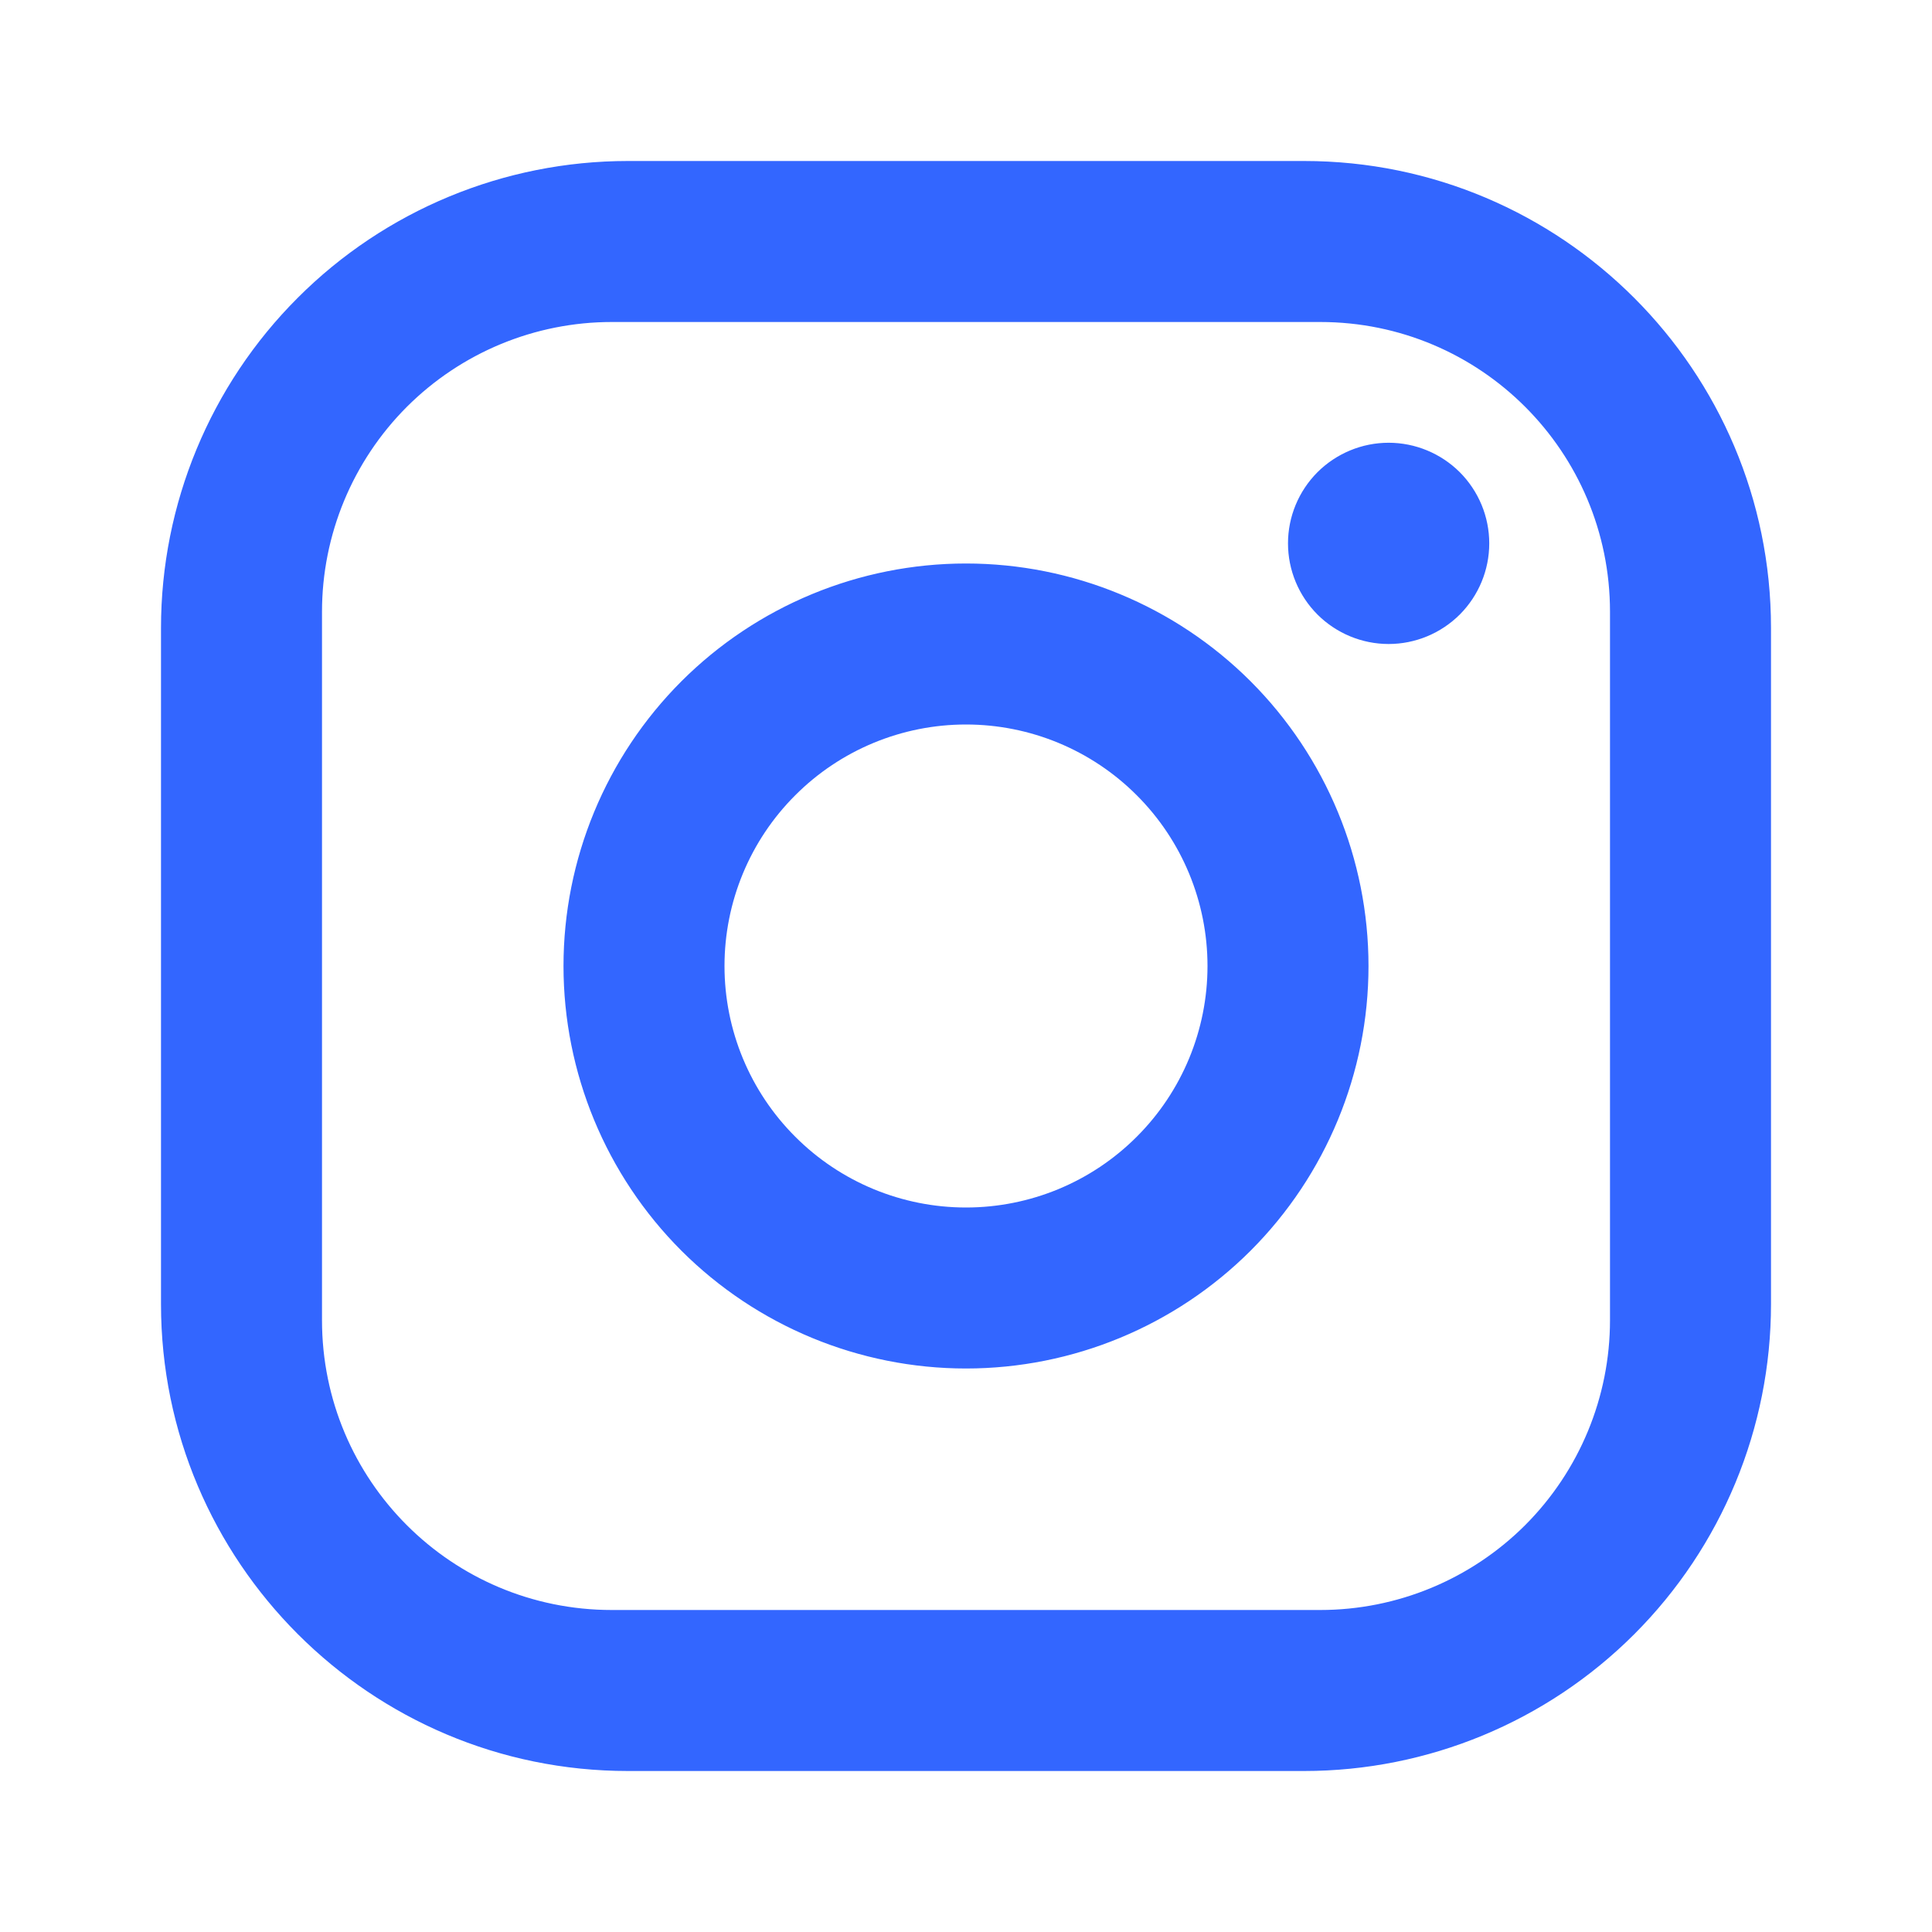
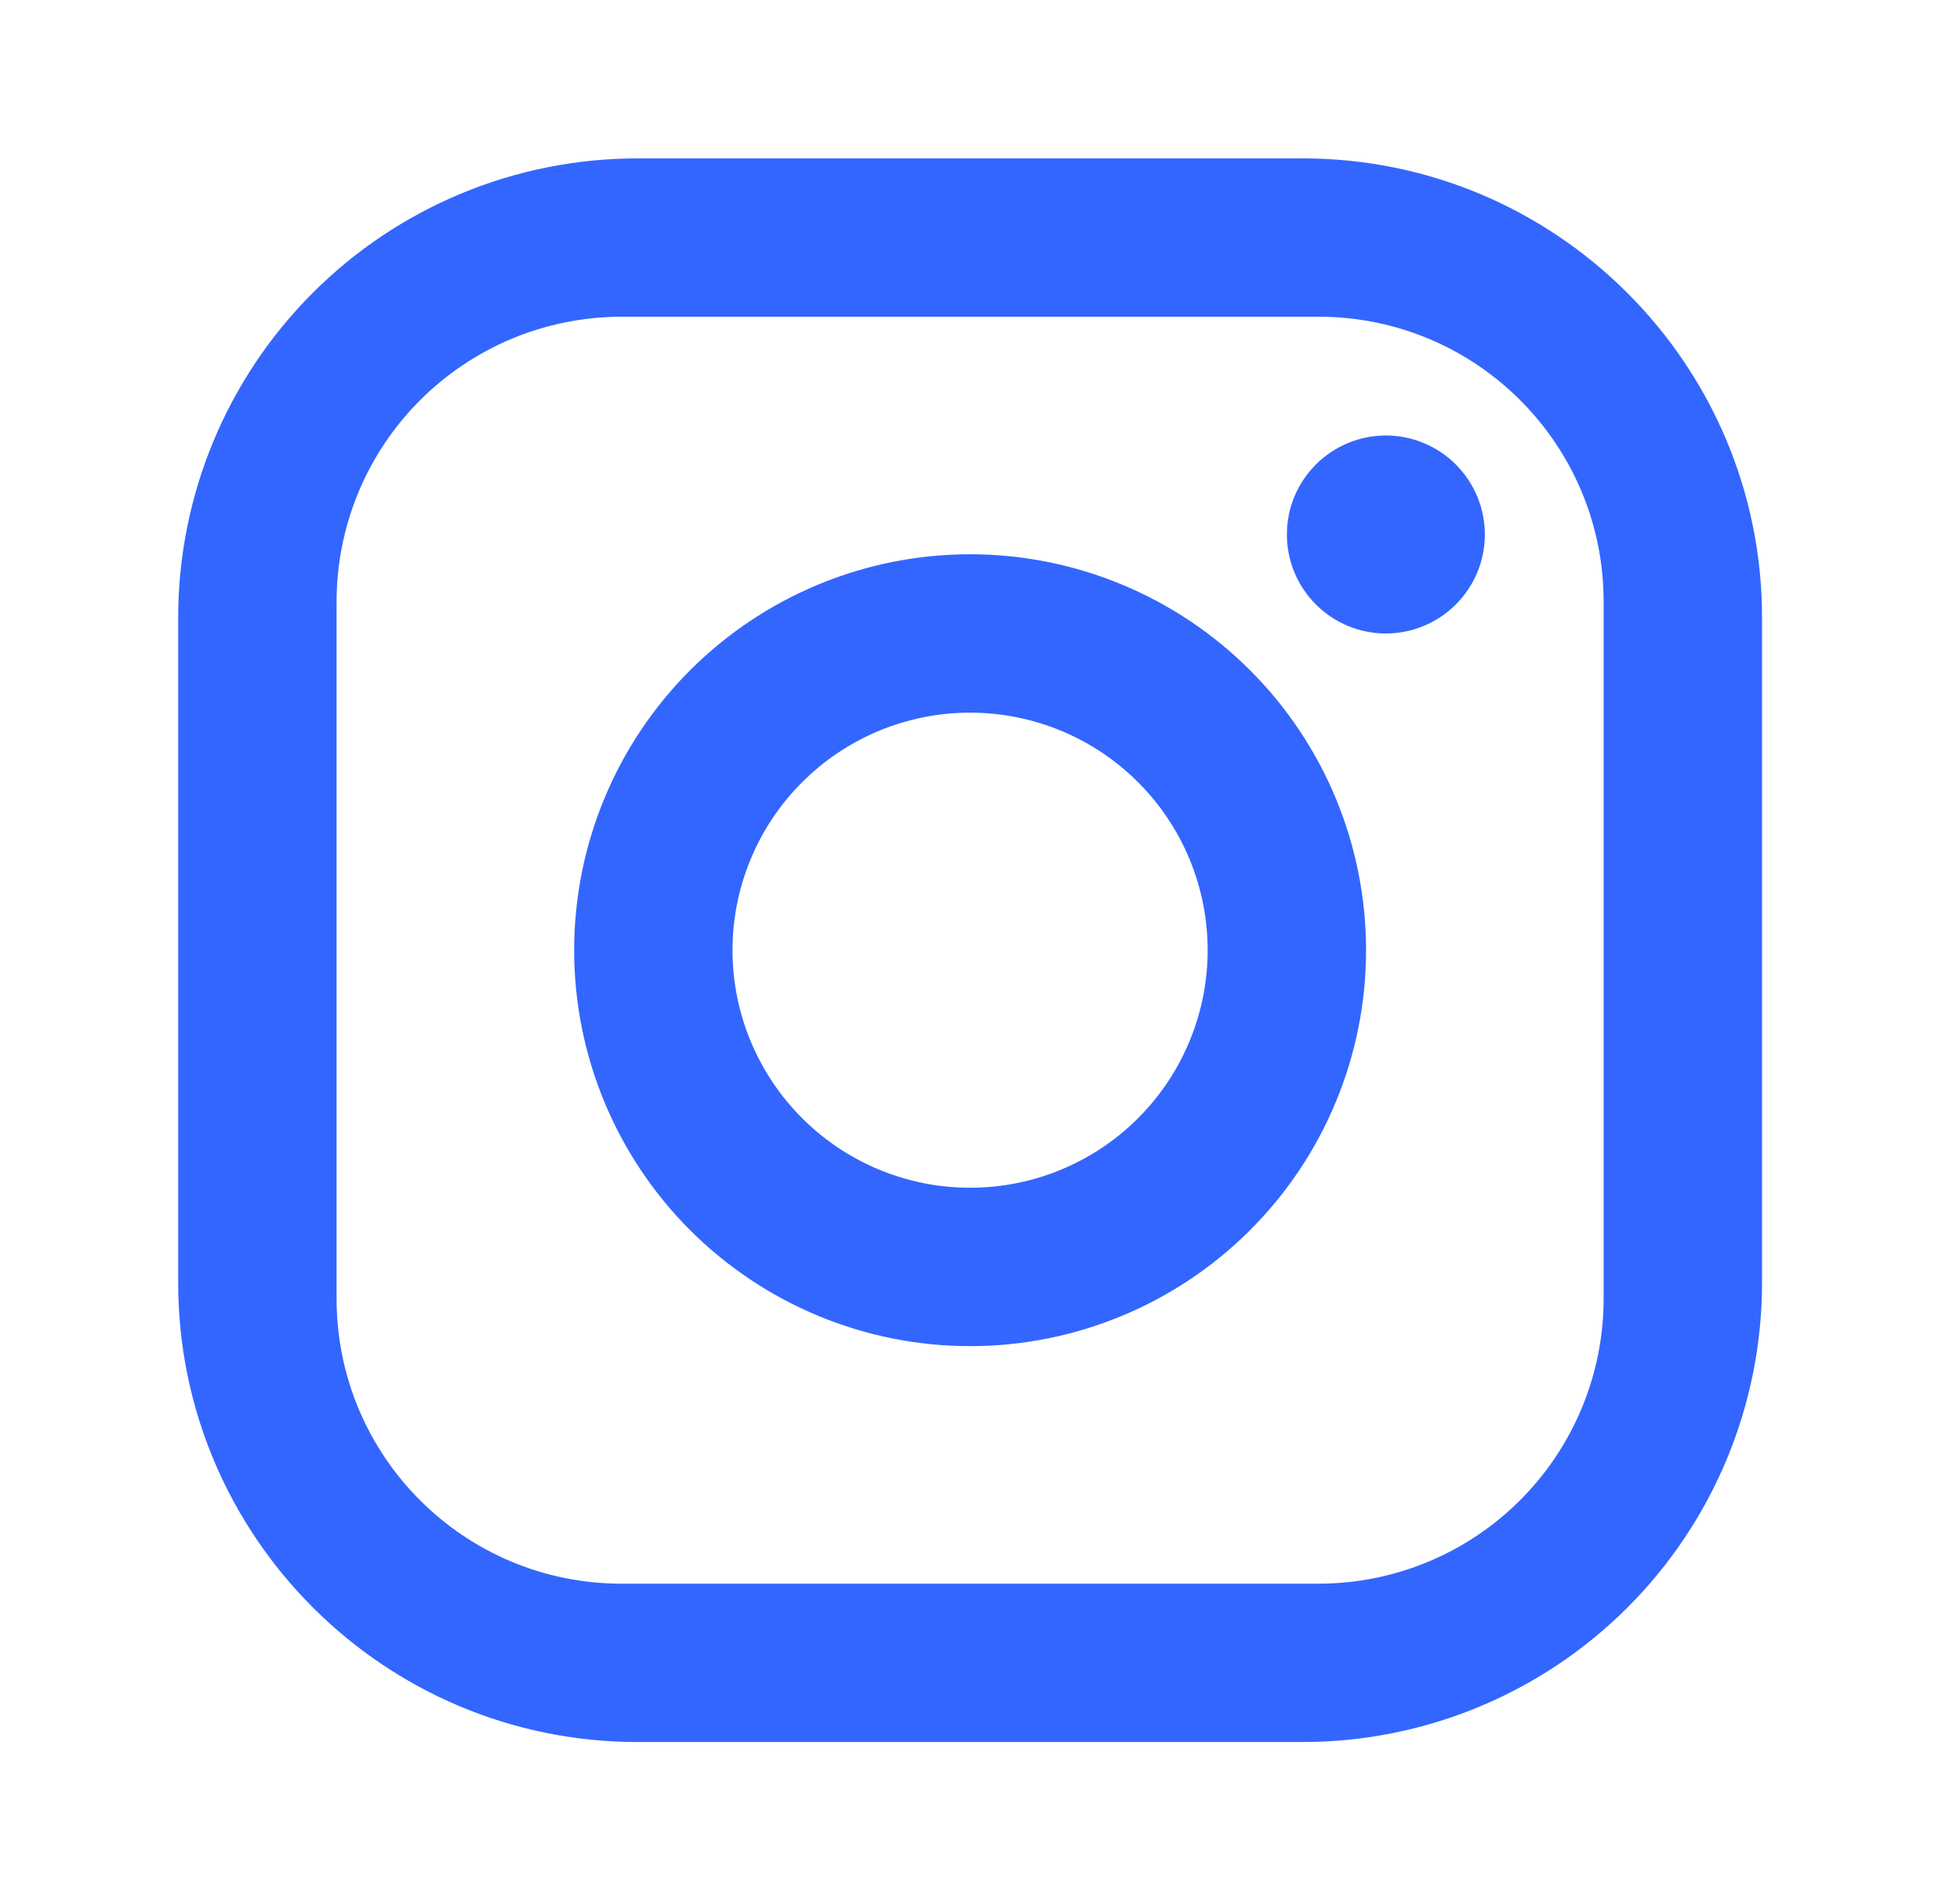
- <svg xmlns="http://www.w3.org/2000/svg" width="24" height="24" viewBox="0 0 24 24" fill="none">
-   <g id="mdi:instagram">
-     <path id="Vector" d="M7.8 2H16.2C19.4 2 22 4.6 22 7.8V16.2C22 17.738 21.389 19.213 20.301 20.301C19.213 21.389 17.738 22 16.2 22H7.8C4.6 22 2 19.4 2 16.2V7.8C2 6.262 2.611 4.786 3.699 3.699C4.786 2.611 6.262 2 7.8 2ZM7.6 4C6.645 4 5.73 4.379 5.054 5.054C4.379 5.73 4 6.645 4 7.6V16.4C4 18.39 5.61 20 7.6 20H16.4C17.355 20 18.27 19.621 18.946 18.946C19.621 18.27 20 17.355 20 16.4V7.6C20 5.61 18.39 4 16.4 4H7.6ZM17.25 5.5C17.581 5.5 17.899 5.632 18.134 5.866C18.368 6.101 18.5 6.418 18.5 6.75C18.5 7.082 18.368 7.399 18.134 7.634C17.899 7.868 17.581 8 17.25 8C16.919 8 16.601 7.868 16.366 7.634C16.132 7.399 16 7.082 16 6.75C16 6.418 16.132 6.101 16.366 5.866C16.601 5.632 16.919 5.5 17.25 5.5ZM12 7C13.326 7 14.598 7.527 15.536 8.464C16.473 9.402 17 10.674 17 12C17 13.326 16.473 14.598 15.536 15.536C14.598 16.473 13.326 17 12 17C10.674 17 9.402 16.473 8.464 15.536C7.527 14.598 7 13.326 7 12C7 10.674 7.527 9.402 8.464 8.464C9.402 7.527 10.674 7 12 7ZM12 9C11.204 9 10.441 9.316 9.879 9.879C9.316 10.441 9 11.204 9 12C9 12.796 9.316 13.559 9.879 14.121C10.441 14.684 11.204 15 12 15C12.796 15 13.559 14.684 14.121 14.121C14.684 13.559 15 12.796 15 12C15 11.204 14.684 10.441 14.121 9.879C13.559 9.316 12.796 9 12 9Z" fill="#3366FF" />
-   </g>
+ <svg xmlns="http://www.w3.org/2000/svg" width="33" height="32" viewBox="0 0 33 32" fill="none">
+   <path d="M10.733 2.667H21.933C26.2 2.667 29.667 6.133 29.667 10.4V21.6C29.667 23.651 28.852 25.618 27.402 27.068C25.951 28.519 23.984 29.333 21.933 29.333H10.733C6.467 29.333 3 25.867 3 21.6V10.4C3 8.349 3.815 6.382 5.265 4.932C6.715 3.481 8.682 2.667 10.733 2.667ZM10.467 5.333C9.194 5.333 7.973 5.839 7.073 6.739C6.172 7.639 5.667 8.86 5.667 10.133V21.867C5.667 24.52 7.813 26.667 10.467 26.667H22.2C23.473 26.667 24.694 26.161 25.594 25.261C26.494 24.361 27 23.14 27 21.867V10.133C27 7.48 24.853 5.333 22.2 5.333H10.467ZM23.333 7.333C23.775 7.333 24.199 7.509 24.512 7.822C24.824 8.134 25 8.558 25 9C25 9.442 24.824 9.866 24.512 10.178C24.199 10.491 23.775 10.667 23.333 10.667C22.891 10.667 22.467 10.491 22.155 10.178C21.842 9.866 21.667 9.442 21.667 9C21.667 8.558 21.842 8.134 22.155 7.822C22.467 7.509 22.891 7.333 23.333 7.333ZM16.333 9.333C18.101 9.333 19.797 10.036 21.047 11.286C22.298 12.536 23 14.232 23 16C23 17.768 22.298 19.464 21.047 20.714C19.797 21.964 18.101 22.667 16.333 22.667C14.565 22.667 12.87 21.964 11.619 20.714C10.369 19.464 9.667 17.768 9.667 16C9.667 14.232 10.369 12.536 11.619 11.286C12.87 10.036 14.565 9.333 16.333 9.333ZM16.333 12C15.273 12 14.255 12.421 13.505 13.172C12.755 13.922 12.333 14.939 12.333 16C12.333 17.061 12.755 18.078 13.505 18.828C14.255 19.579 15.273 20 16.333 20C17.394 20 18.412 19.579 19.162 18.828C19.912 18.078 20.333 17.061 20.333 16C20.333 14.939 19.912 13.922 19.162 13.172C18.412 12.421 17.394 12 16.333 12Z" fill="#3366FF" />
</svg>
